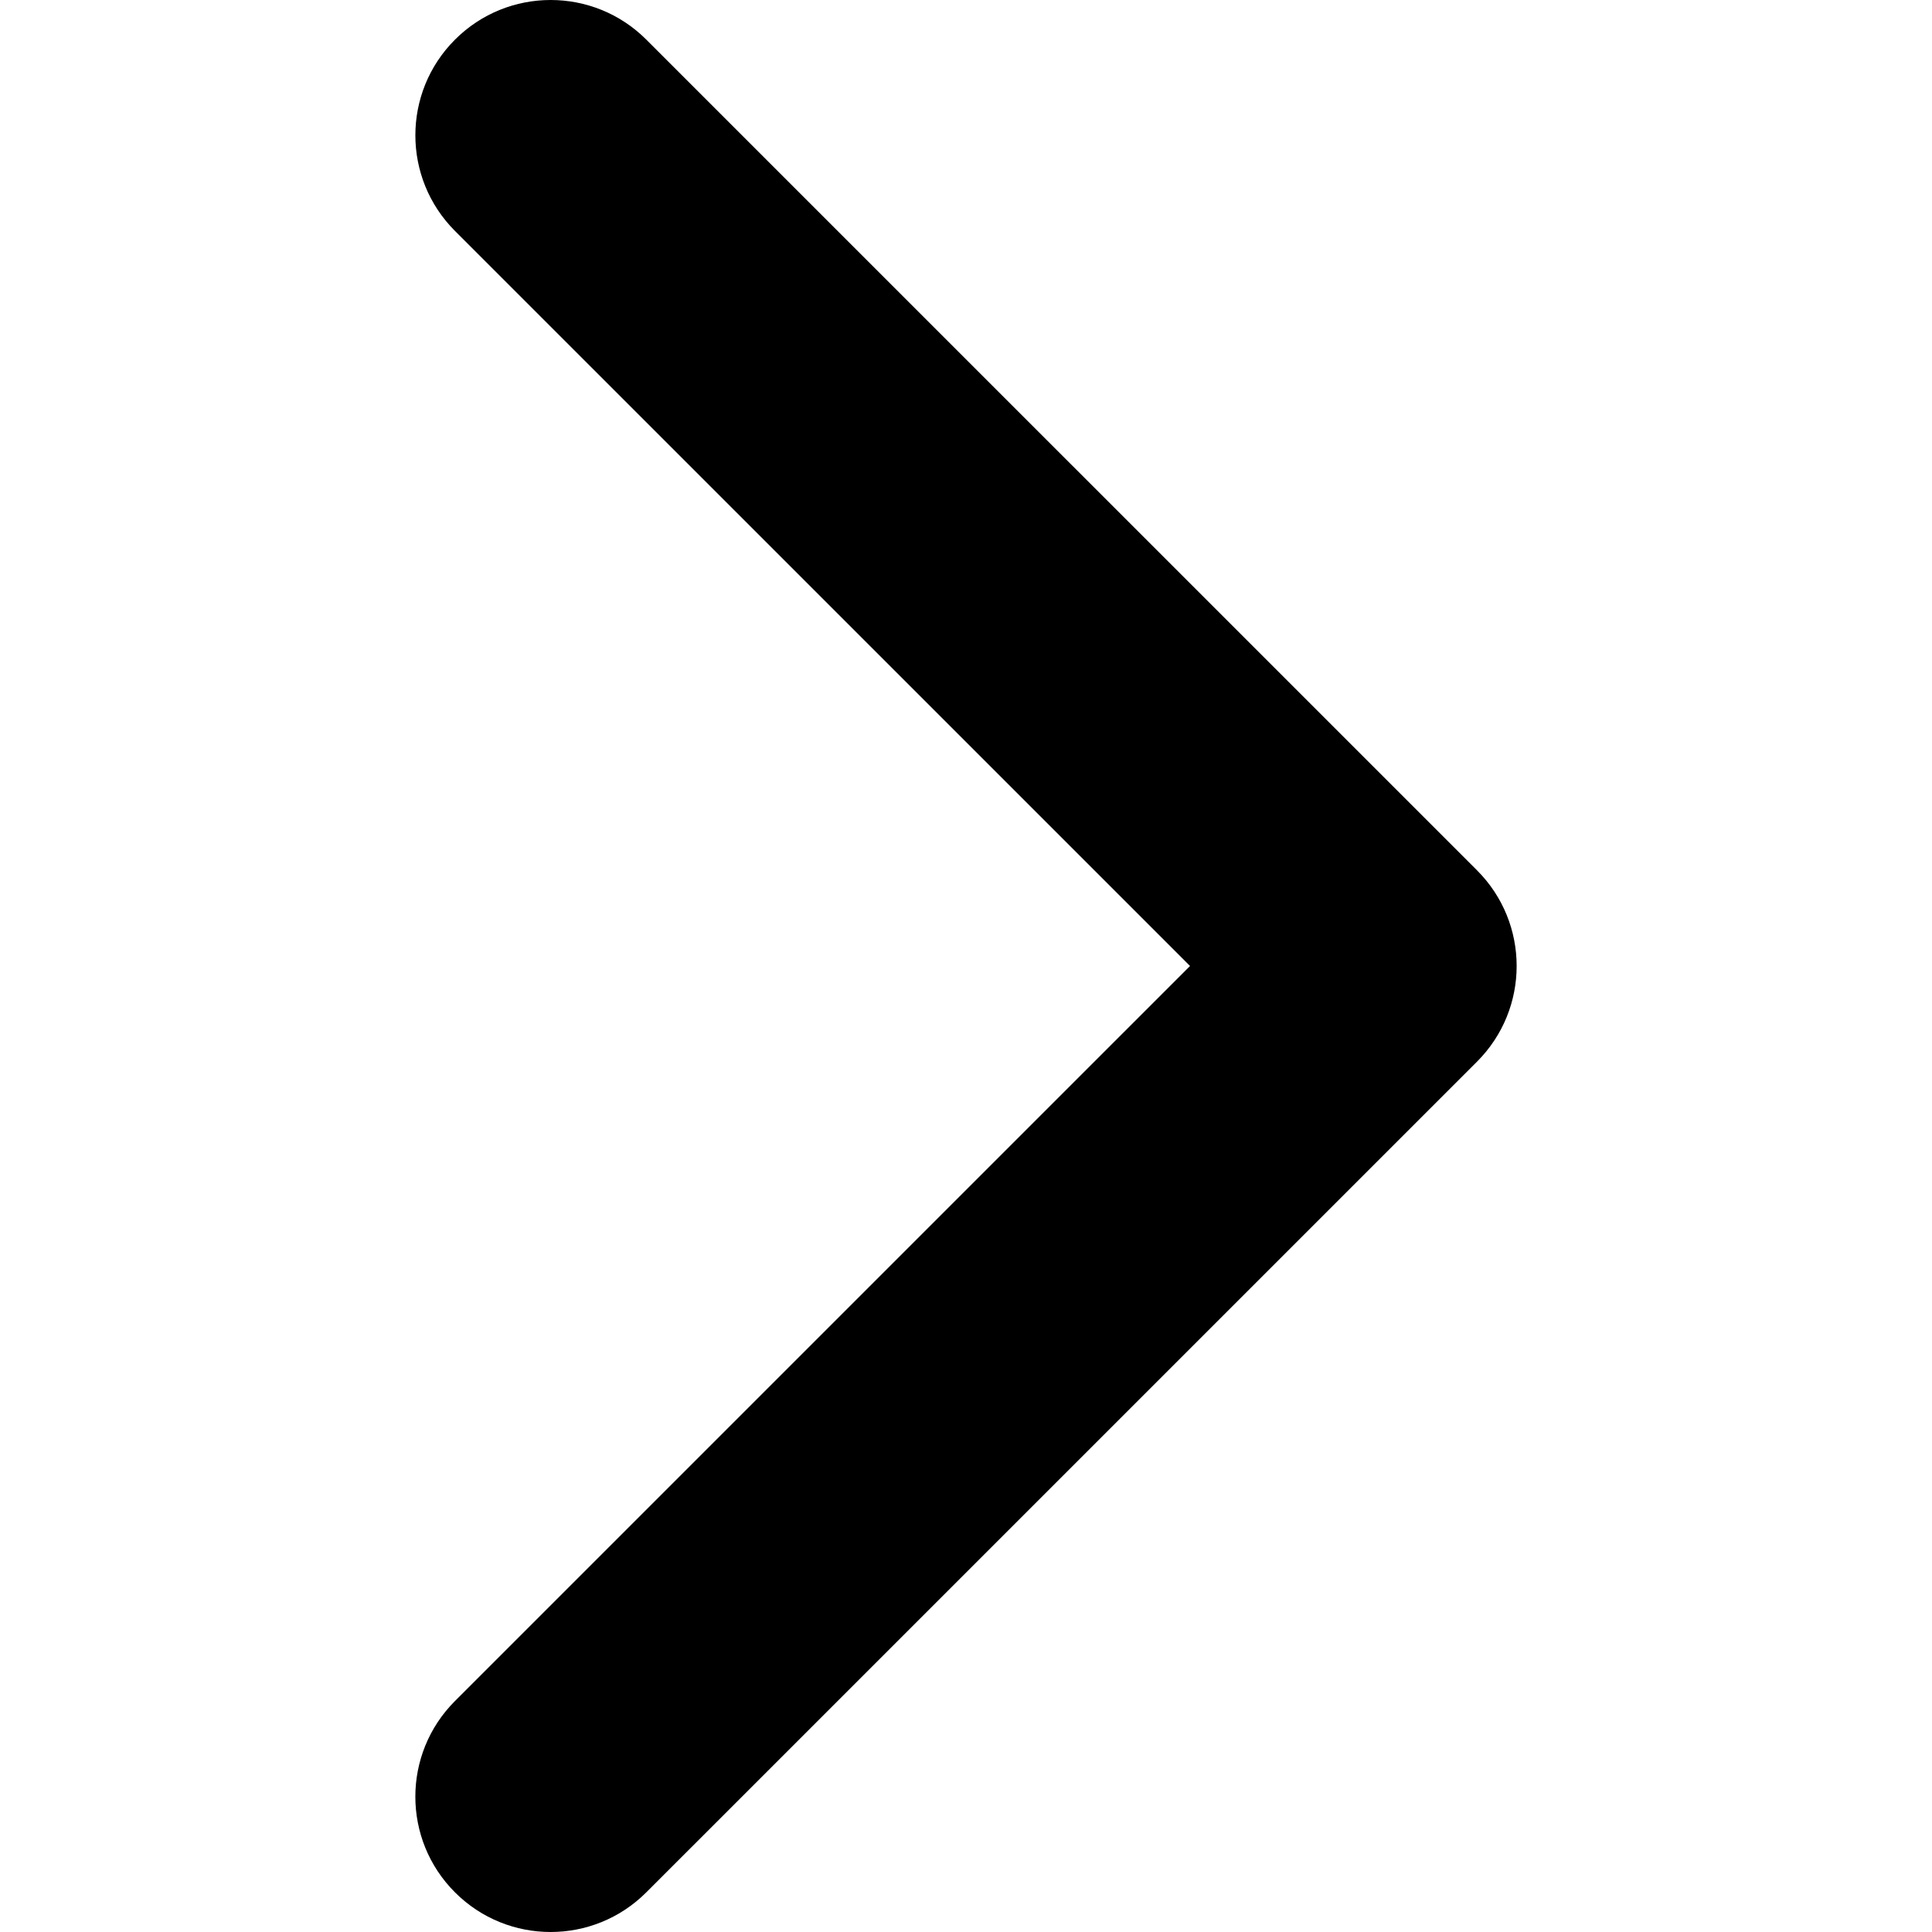
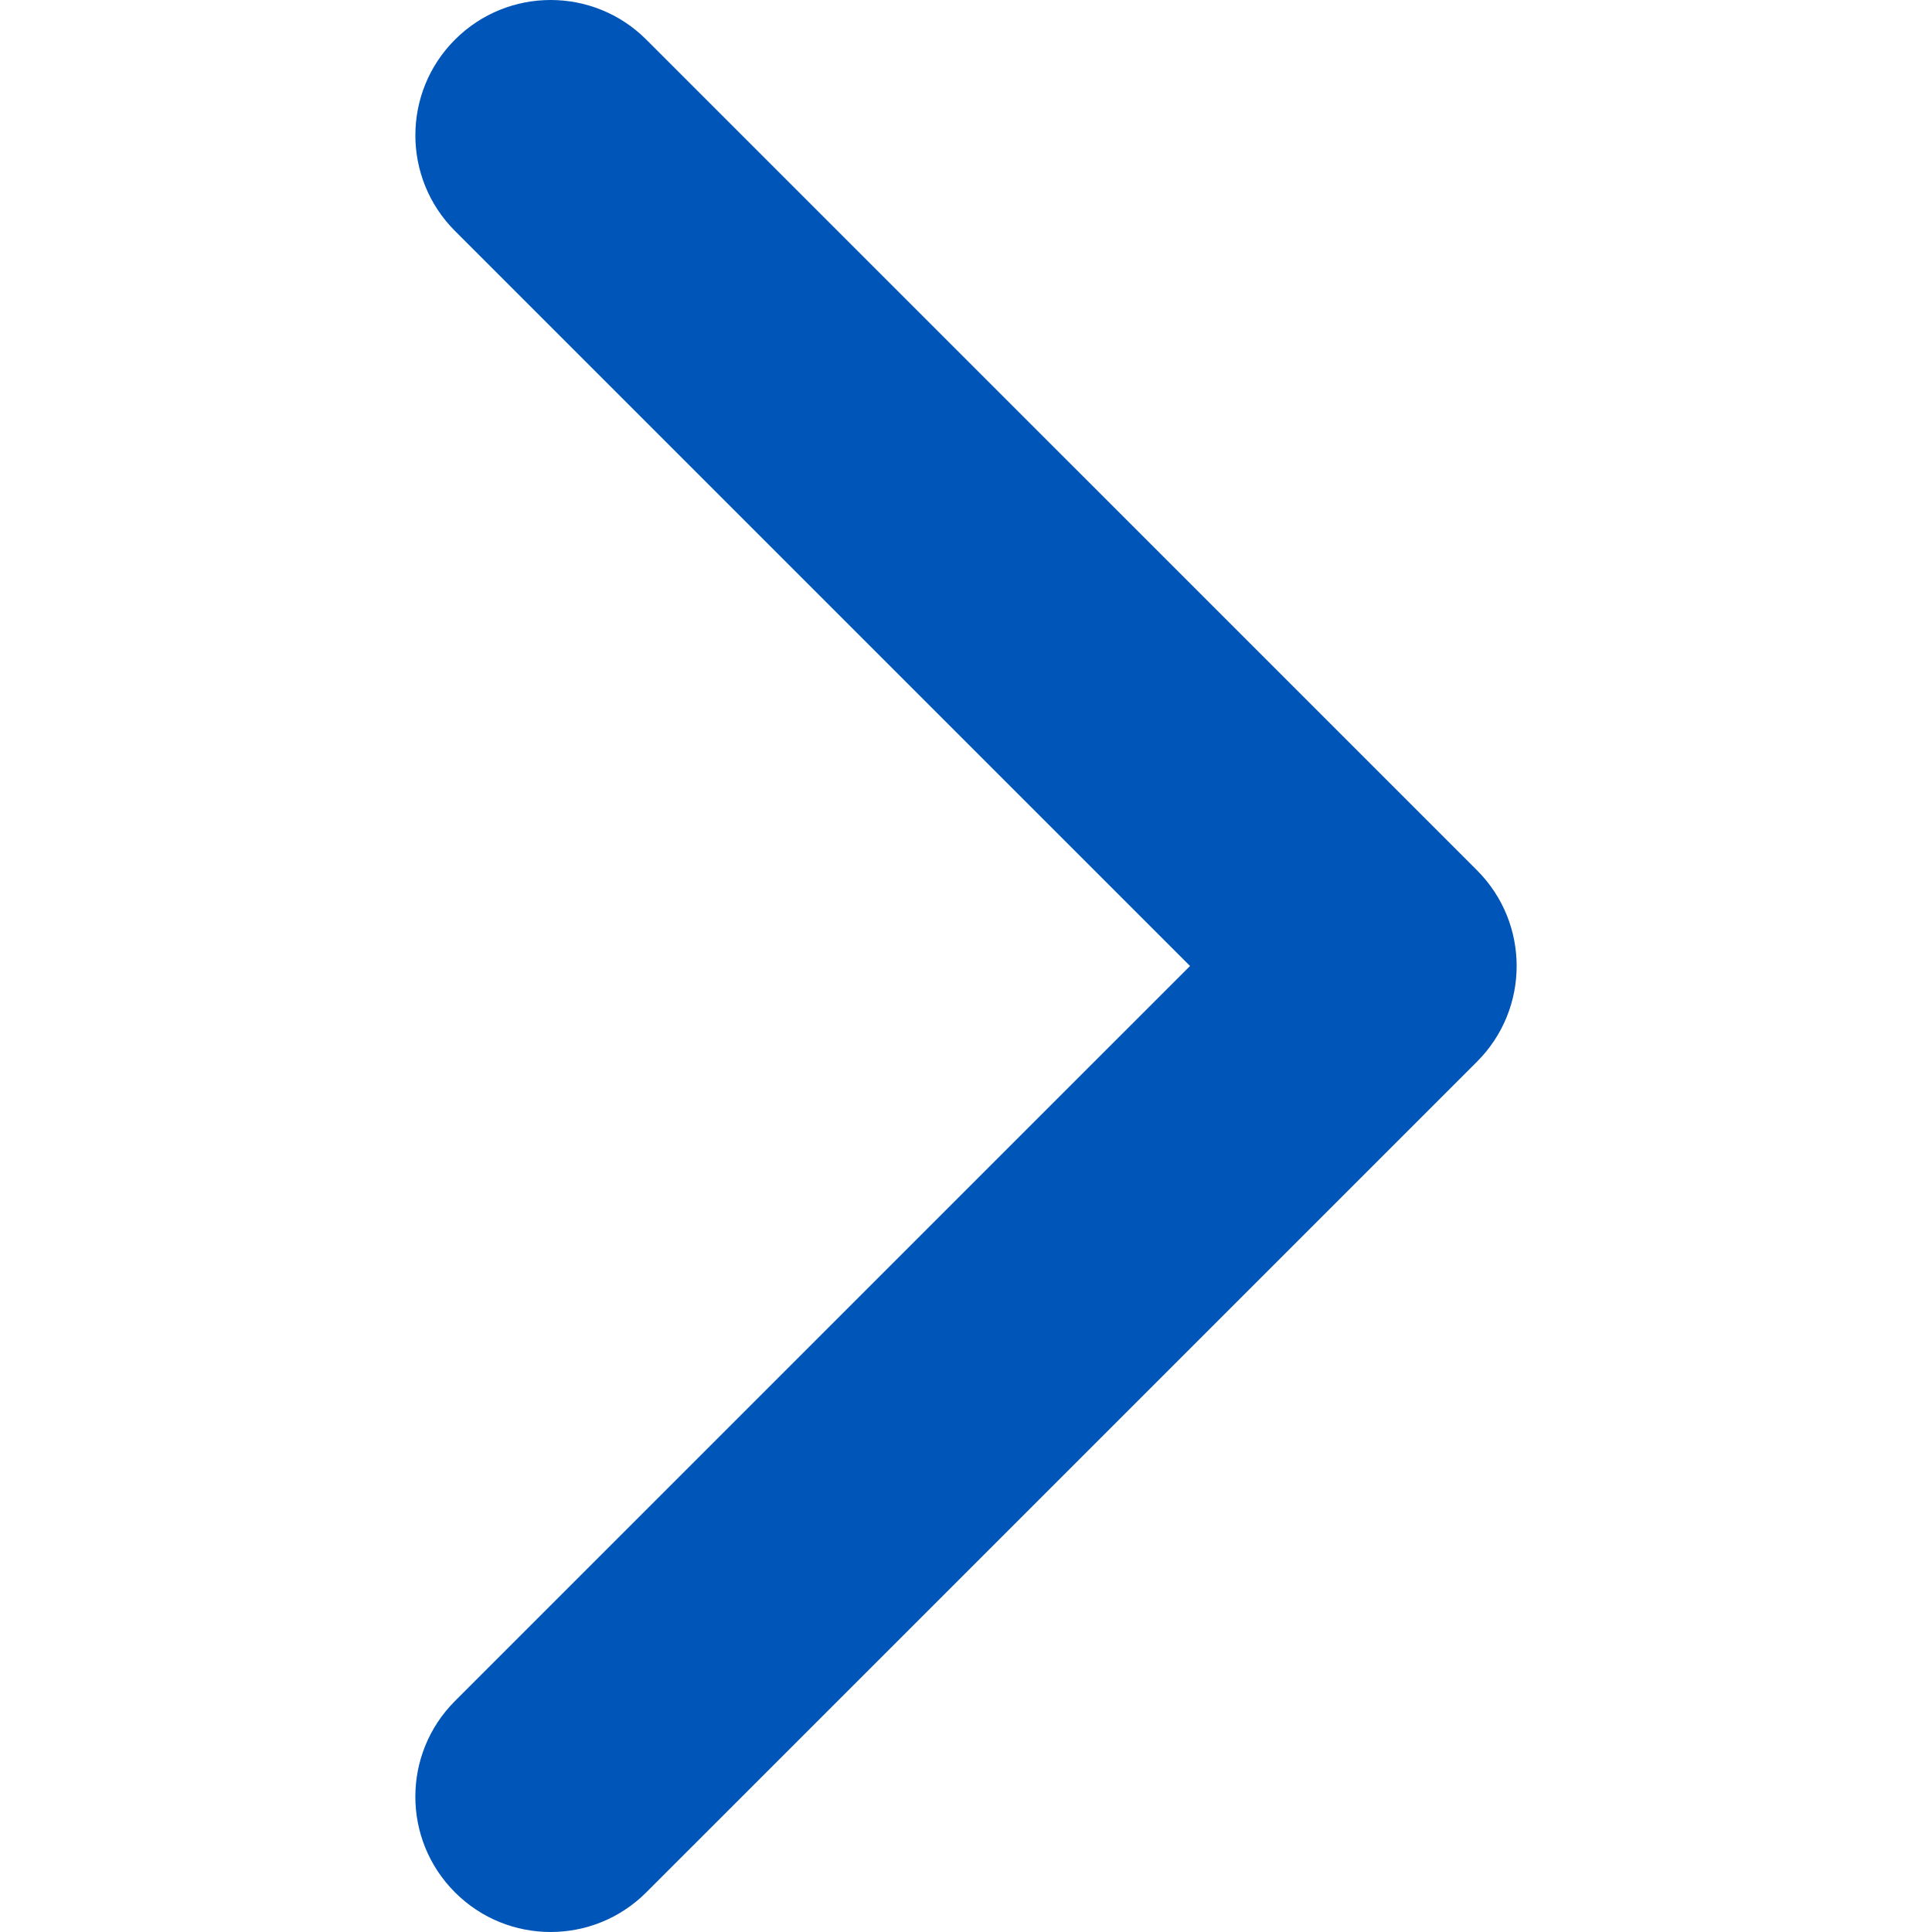
- <svg xmlns="http://www.w3.org/2000/svg" version="1.1" id="Capa_1" x="0px" y="0px" width="451.846px" height="451.847px" viewBox="0 0 451.846 451.847" style="enable-background:new 0 0 451.846 451.847;" xml:space="preserve">
+ <svg xmlns="http://www.w3.org/2000/svg" version="1.1" id="Capa_1" x="0px" y="0px" width="451.846px" height="451.847px" viewBox="0 0 451.846 451.847" style="enable-background:new 0 0 451.846 451.847;" xml:space="preserve" fill="#0055b8">
  <g>
    <path d="M345.441,248.292L151.154,442.573c-12.359,12.365-32.397,12.365-44.75,0c-12.354-12.354-12.354-32.391,0-44.744   L278.318,225.92L106.409,54.017c-12.354-12.359-12.354-32.394,0-44.748c12.354-12.359,32.391-12.359,44.75,0l194.287,194.284   c6.177,6.18,9.262,14.271,9.262,22.366C354.708,234.018,351.617,242.115,345.441,248.292z" />
  </g>
-   <g>
- </g>
-   <g>
- </g>
-   <g>
- </g>
-   <g>
- </g>
-   <g>
- </g>
-   <g>
- </g>
-   <g>
- </g>
-   <g>
- </g>
-   <g>
- </g>
-   <g>
- </g>
-   <g>
- </g>
-   <g>
- </g>
-   <g>
- </g>
-   <g>
- </g>
-   <g>
- </g>
</svg>
